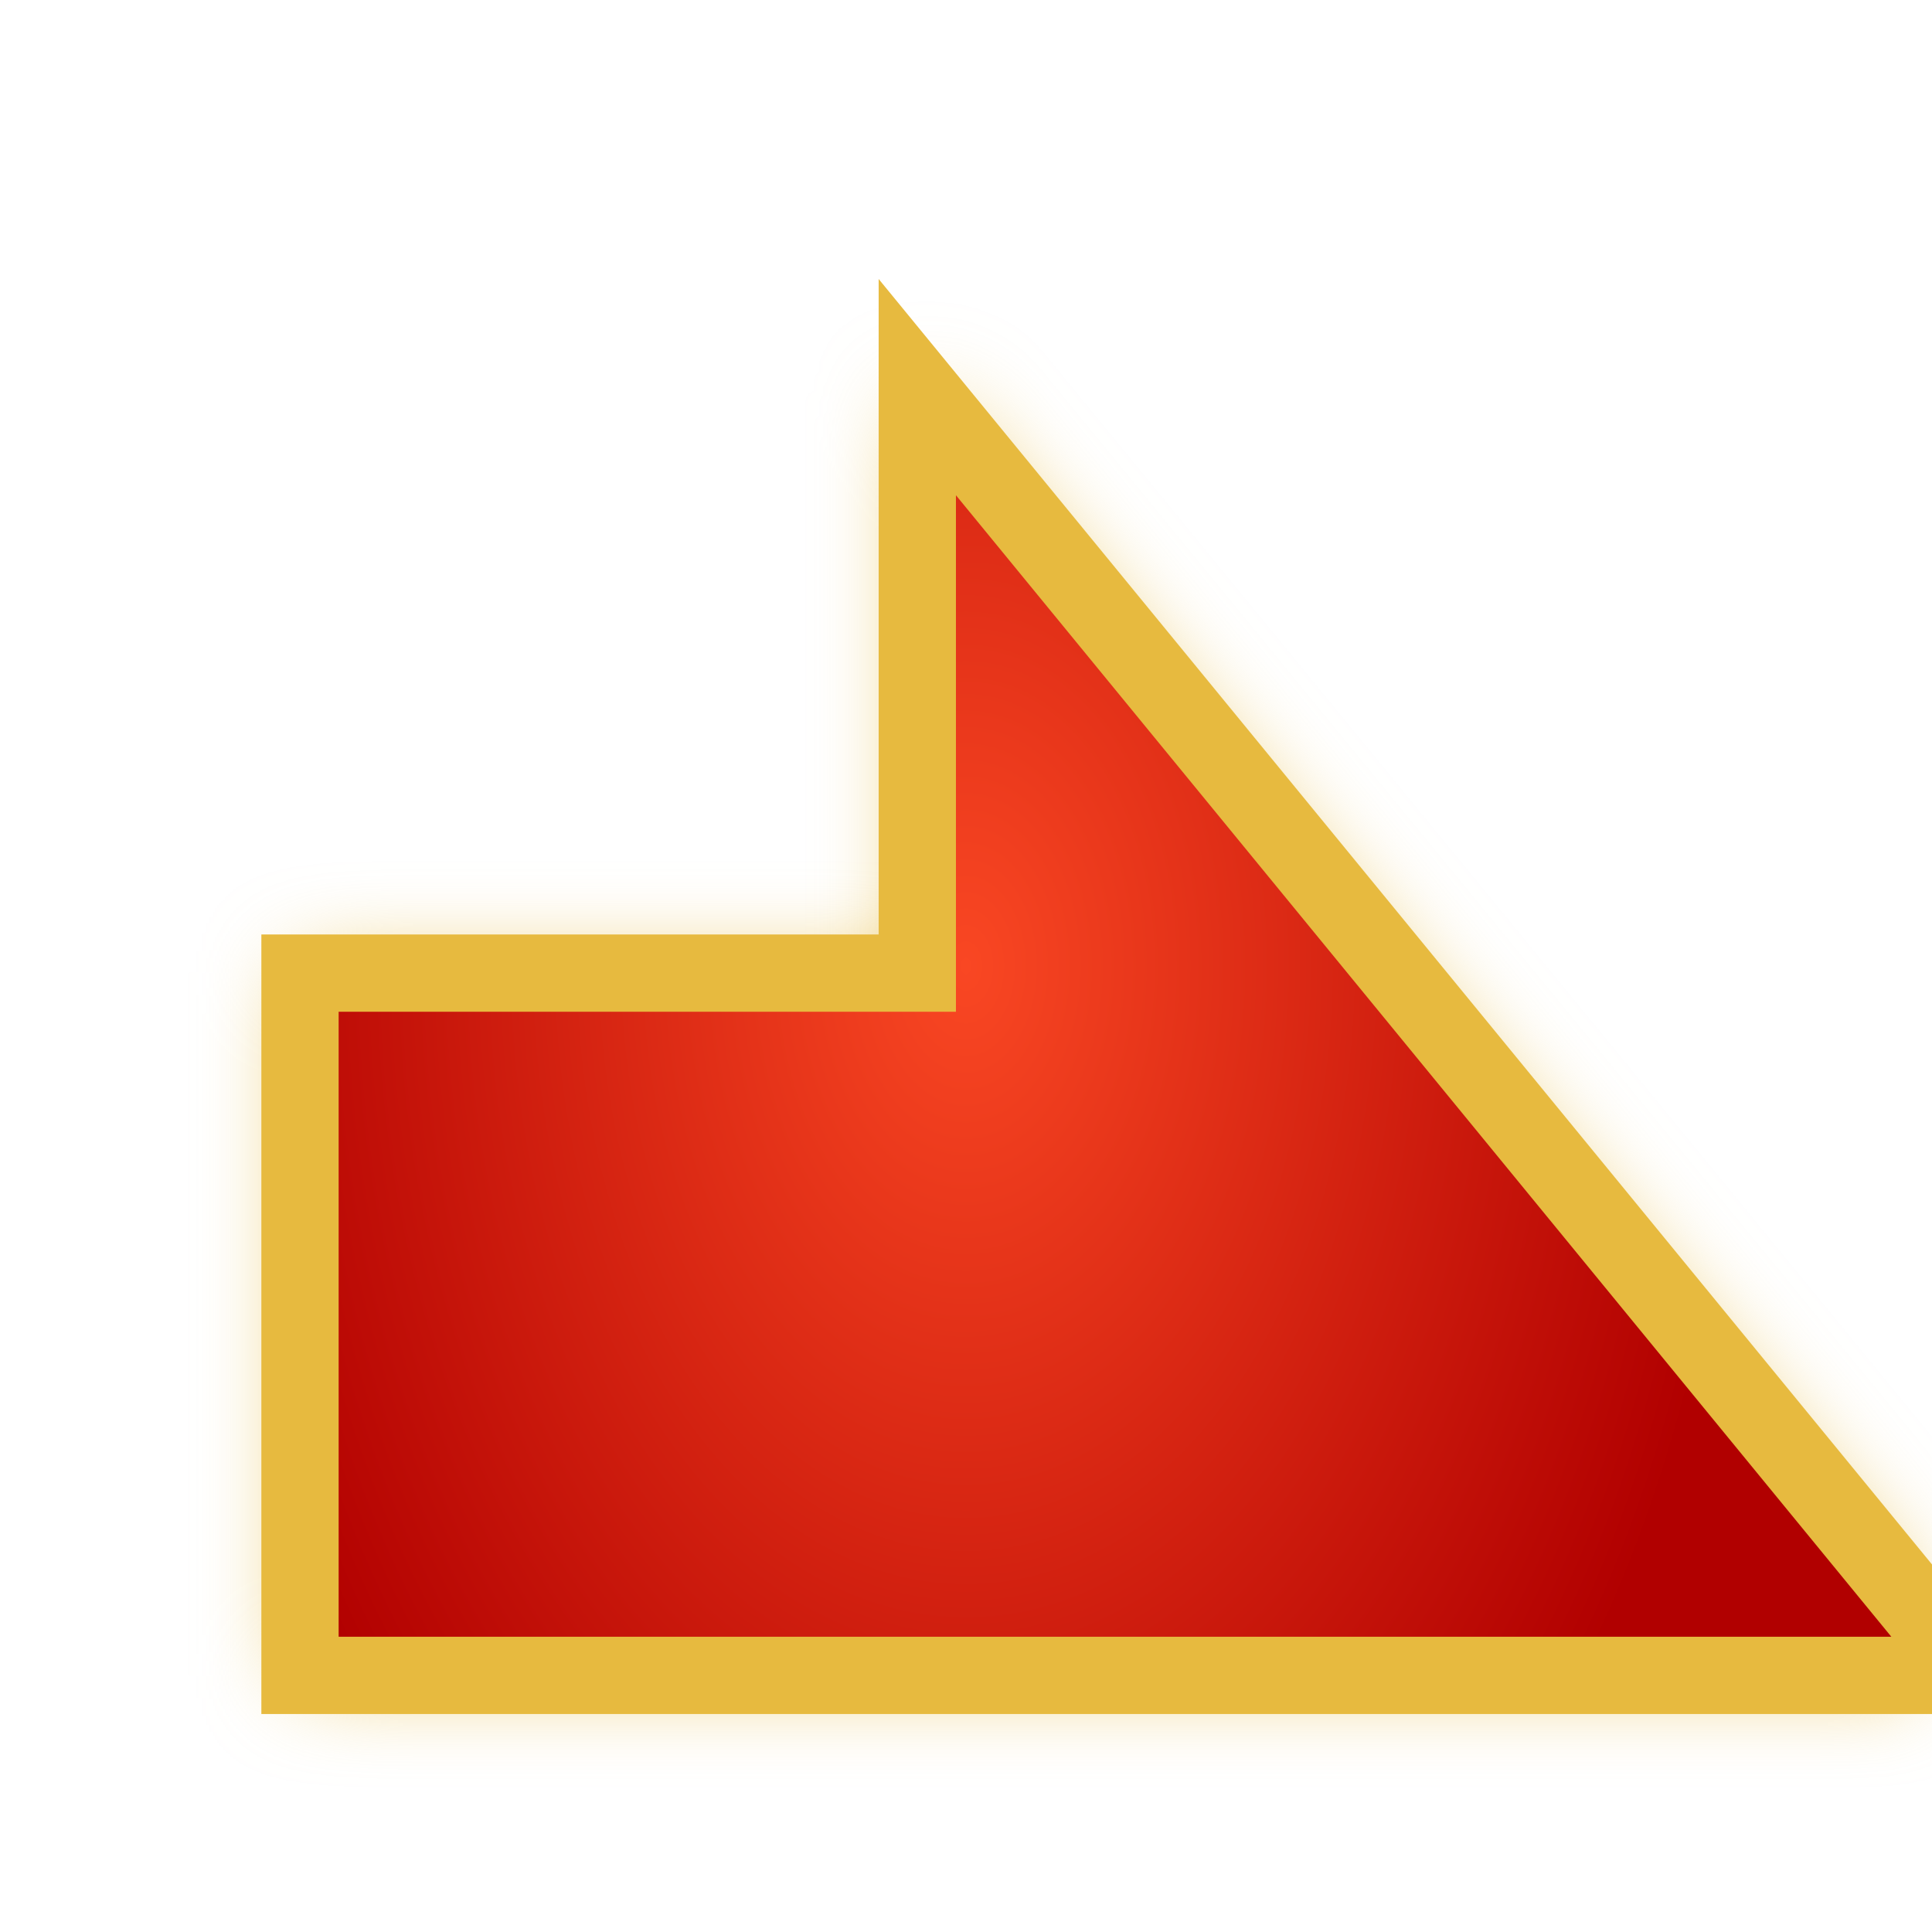
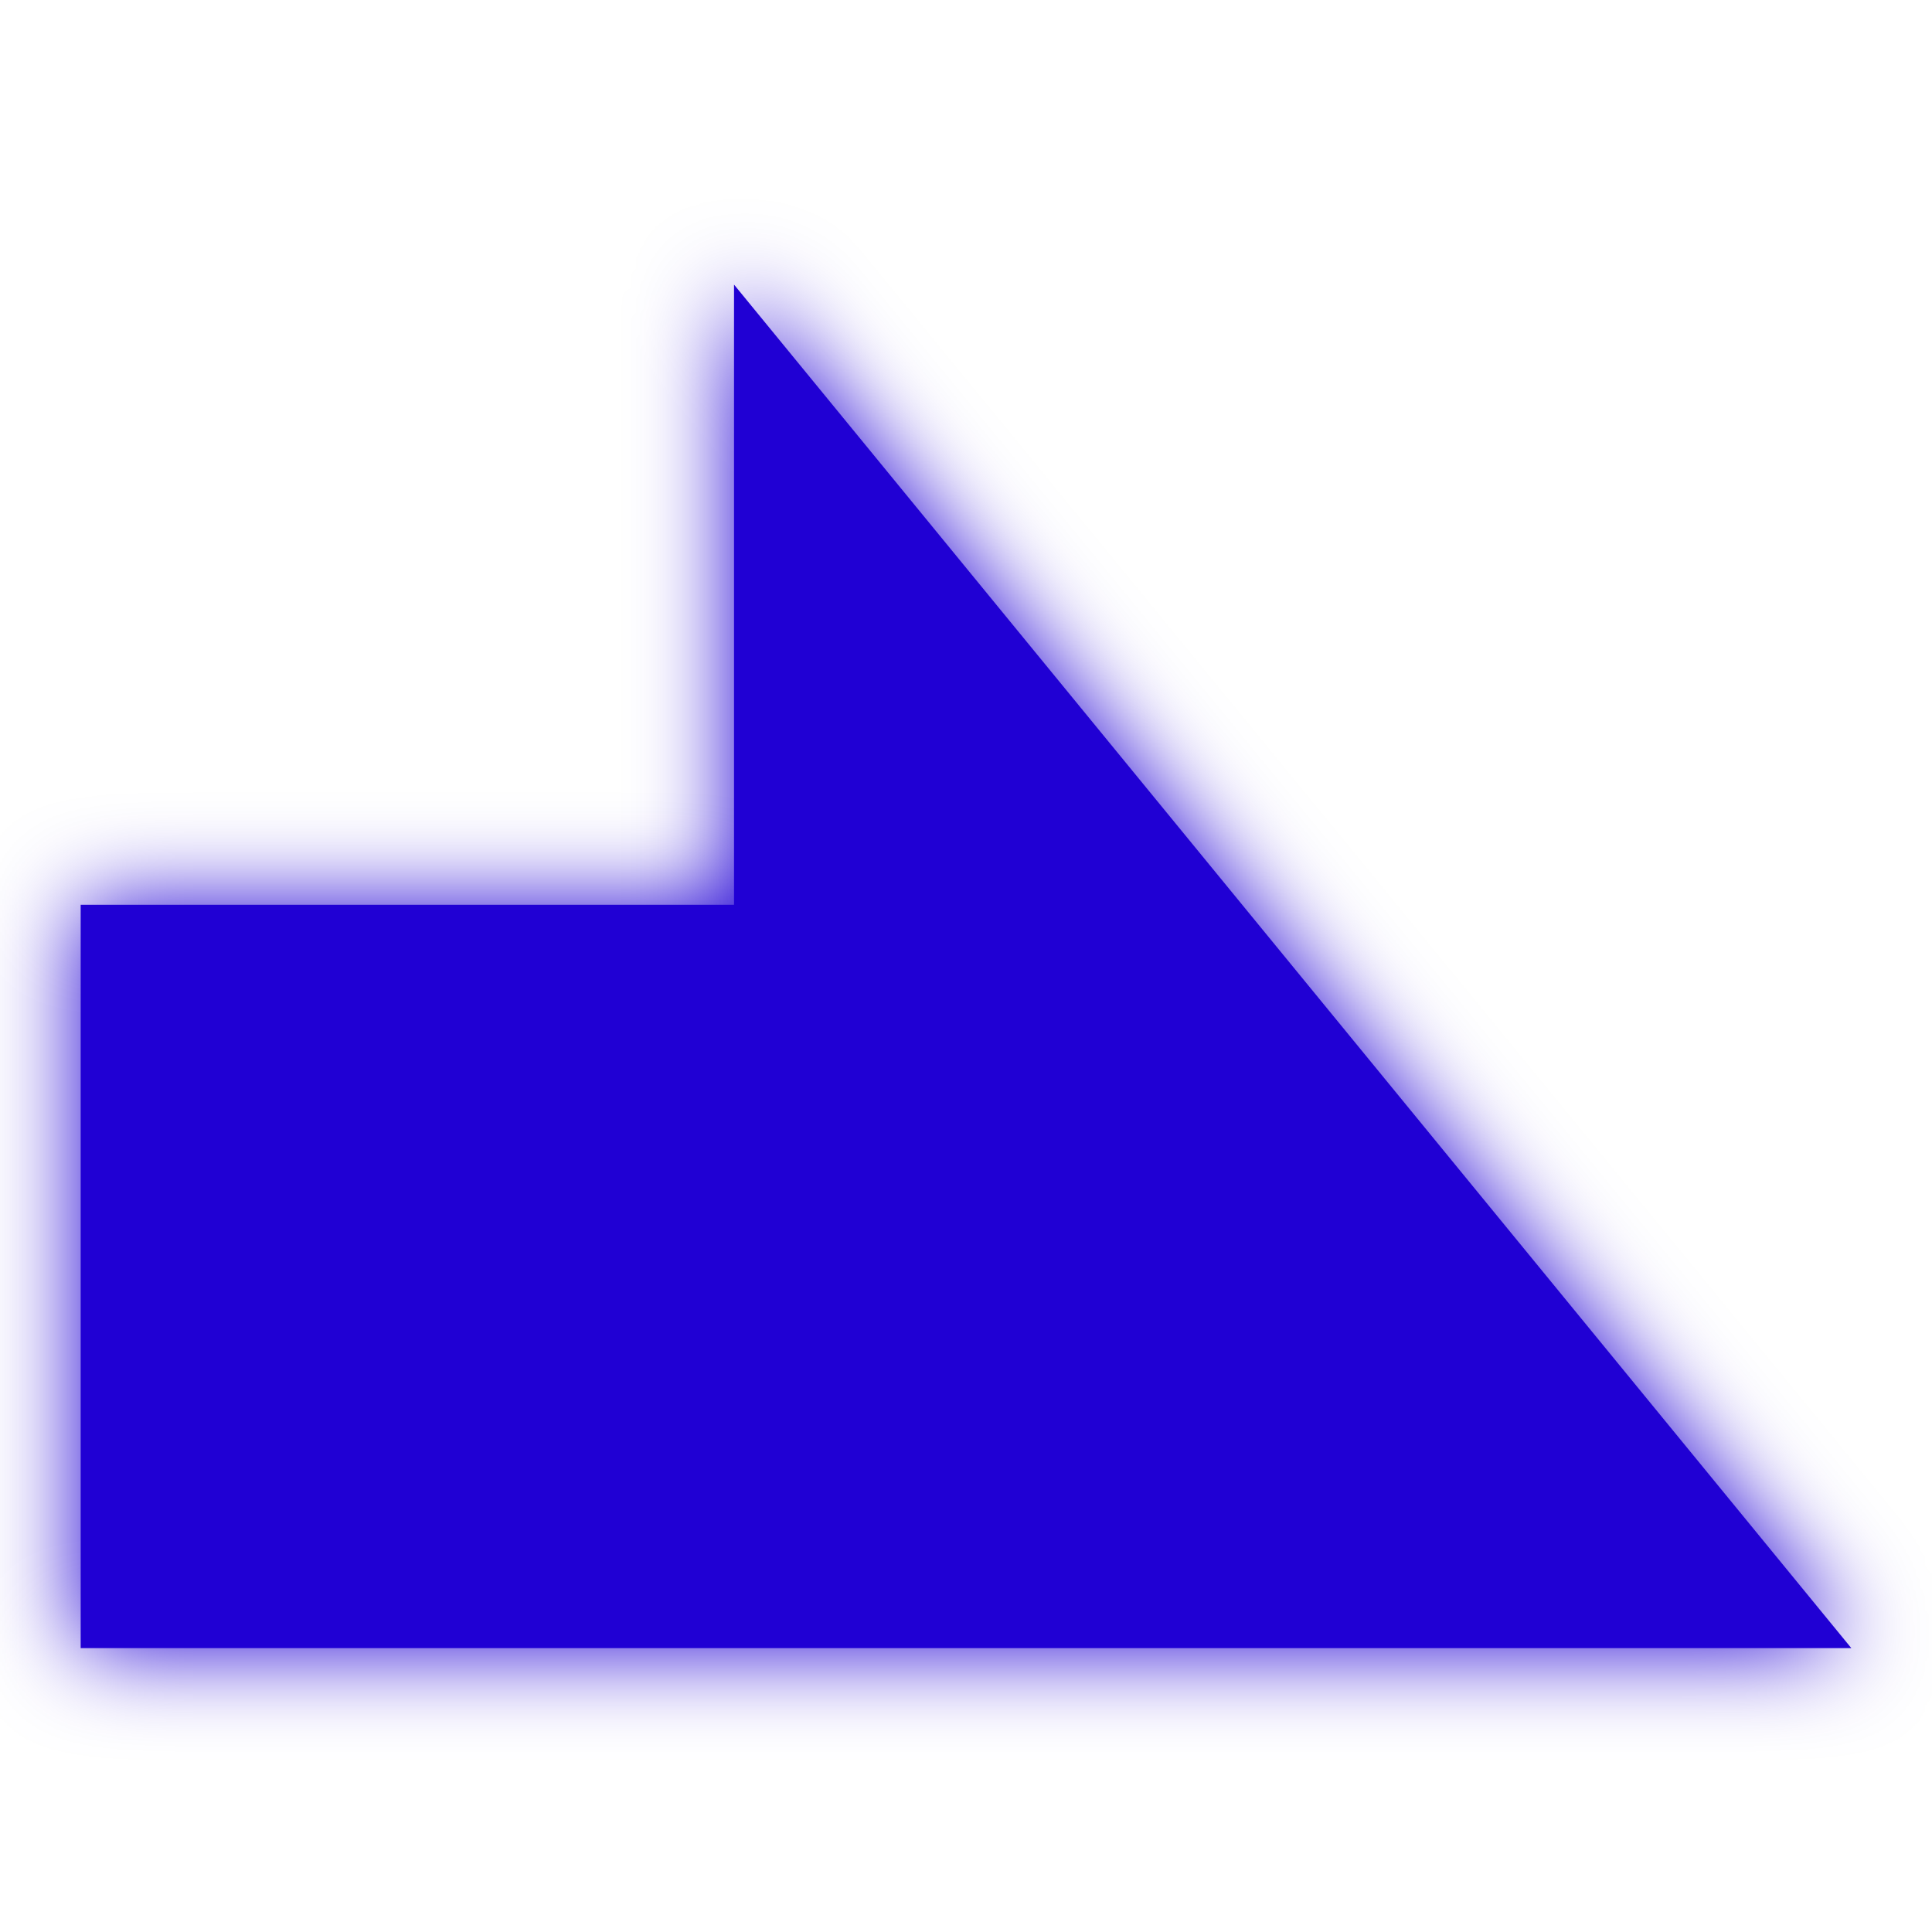
<svg xmlns="http://www.w3.org/2000/svg" xmlns:xlink="http://www.w3.org/1999/xlink" version="1.1" id="svg996" width="100" height="100" viewBox="0 0 100 100">
  <defs id="defs1000">
    <clipPath clipPathUnits="userSpaceOnUse" id="clipPath1632">
      <text id="text1636" y="80.61" x="23.714" style="font-style:normal;font-variant:normal;font-weight:normal;font-stretch:normal;font-size:113.792px;line-height:1.25;font-family:Helvetica;-inkscape-font-specification:Helvetica;letter-spacing:0px;word-spacing:0px;fill:#4296f3;fill-opacity:1;stroke:#000000;stroke-width:2.845;stroke-opacity:1" xml:space="preserve">
        <tspan style="font-style:normal;font-variant:normal;font-weight:bold;font-stretch:condensed;font-family:'Helvetica Neue';-inkscape-font-specification:'Helvetica Neue Bold Condensed';fill:#4296f3;fill-opacity:1;stroke:#000000;stroke-width:2.845;stroke-opacity:1" y="80.61" x="23.714" id="tspan1634">x</tspan>
      </text>
    </clipPath>
    <clipPath clipPathUnits="userSpaceOnUse" id="clipPath1650">
      <text id="text1654" y="197.397" x="140.038" style="font-style:normal;font-variant:normal;font-weight:normal;font-stretch:normal;font-size:16.769px;line-height:1.25;font-family:Helvetica;-inkscape-font-specification:Helvetica;letter-spacing:0px;word-spacing:0px;fill:#4296f3;fill-opacity:1;stroke:#000000;stroke-width:0.419;stroke-opacity:1" xml:space="preserve">
        <tspan style="font-style:normal;font-variant:normal;font-weight:bold;font-stretch:condensed;font-family:'Helvetica Neue';-inkscape-font-specification:'Helvetica Neue Bold Condensed';fill:#4296f3;fill-opacity:1;stroke:#000000;stroke-width:0.419;stroke-opacity:1" y="197.397" x="140.038" id="tspan1652">x</tspan>
      </text>
    </clipPath>
    <clipPath clipPathUnits="userSpaceOnUse" id="clipPath907">
      <path style="fill:#f39e42;fill-opacity:1;stroke:#000000;stroke-width:2.846;stroke-linecap:butt;stroke-linejoin:miter;stroke-miterlimit:4;stroke-dasharray:none;stroke-opacity:1" d="M 95.13,77.874 H 15.993 L 54.73,25.05 v 22.862 h 40.4 z" id="path909" />
    </clipPath>
    <filter style="color-interpolation-filters:sRGB" id="backFilter" x="-0.152" width="1.304" y="-0.099" height="1.198">
      <feGaussianBlur stdDeviation="2.433" id="gaussianBlurBack" />
    </filter>
    <linearGradient id="bgLinearGradient">
      <stop style="stop-color:#f94723;stop-opacity:1" offset="0" id="stop844" />
      <stop style="stop-color:#b10000;stop-opacity:1" offset="1" id="stop846" />
    </linearGradient>
    <radialGradient xlink:href="#bgLinearGradient" id="bgRadialGradient" cx="50" cy="50" fx="50" fy="50" r="40.248" gradientTransform="matrix(1,0,0,1.505091,0,-25.25453)" gradientUnits="userSpaceOnUse" />
  </defs>
  <g style="fill:#d40000;fill-opacity:1" id="g885">
-     <path style="fill:#e7ba3f;fill-opacity:1;fill:#e7ba3f;stroke-width:2.0;stroke-opacity:1;filter:url(#backFilter);" d="M 47.479,20.037 102.119,86.717 H 15.528 V 50.367 h 31.951 z" id="main_path" />
-     <path style="fill:url(#bgRadialGradient);;fill-opacity:1;stroke:#e7ba3f;stroke-width:4;stroke-opacity:1;stroke-miterlimit:4;stroke-dasharray:none" d="M 47.479,20.037 102.119,86.717 H 15.528 V 50.367 h 31.951 z" id="main_path" />
+     <g id="g997" transform="matrix(-1,0,0,1,100,0)" style="fill:#e7ba3f;fill-opacity:1;fill:#e7ba3f;stroke-width:2.0;stroke-opacity:1;filter:url(#backFilter);">
+       <path id="main_path" d="M 62.007,14.731 4.176,85.306 H 95.824 V 46.833 H 62.007 Z" style="fill:#2000d4;fill-opacity:1;stroke:none;stroke-width:1.636px;stroke-linecap:butt;stroke-linejoin:miter;stroke-opacity:1" />
+     </g>
+     <g id="g997" transform="matrix(-1,0,0,1,100,0)" style="fill:url(#bgRadialGradient);;fill-opacity:1;stroke:#e7ba3f;stroke-width:4;stroke-opacity:1;stroke-miterlimit:4;stroke-dasharray:none">
+       <path id="main_path" d="M 62.007,14.731 4.176,85.306 H 95.824 V 46.833 H 62.007 Z" style="fill:#2000d4;fill-opacity:1;stroke:none;stroke-width:1.636px;stroke-linecap:butt;stroke-linejoin:miter;stroke-opacity:1" />
+     </g>
  </g>
</svg>
